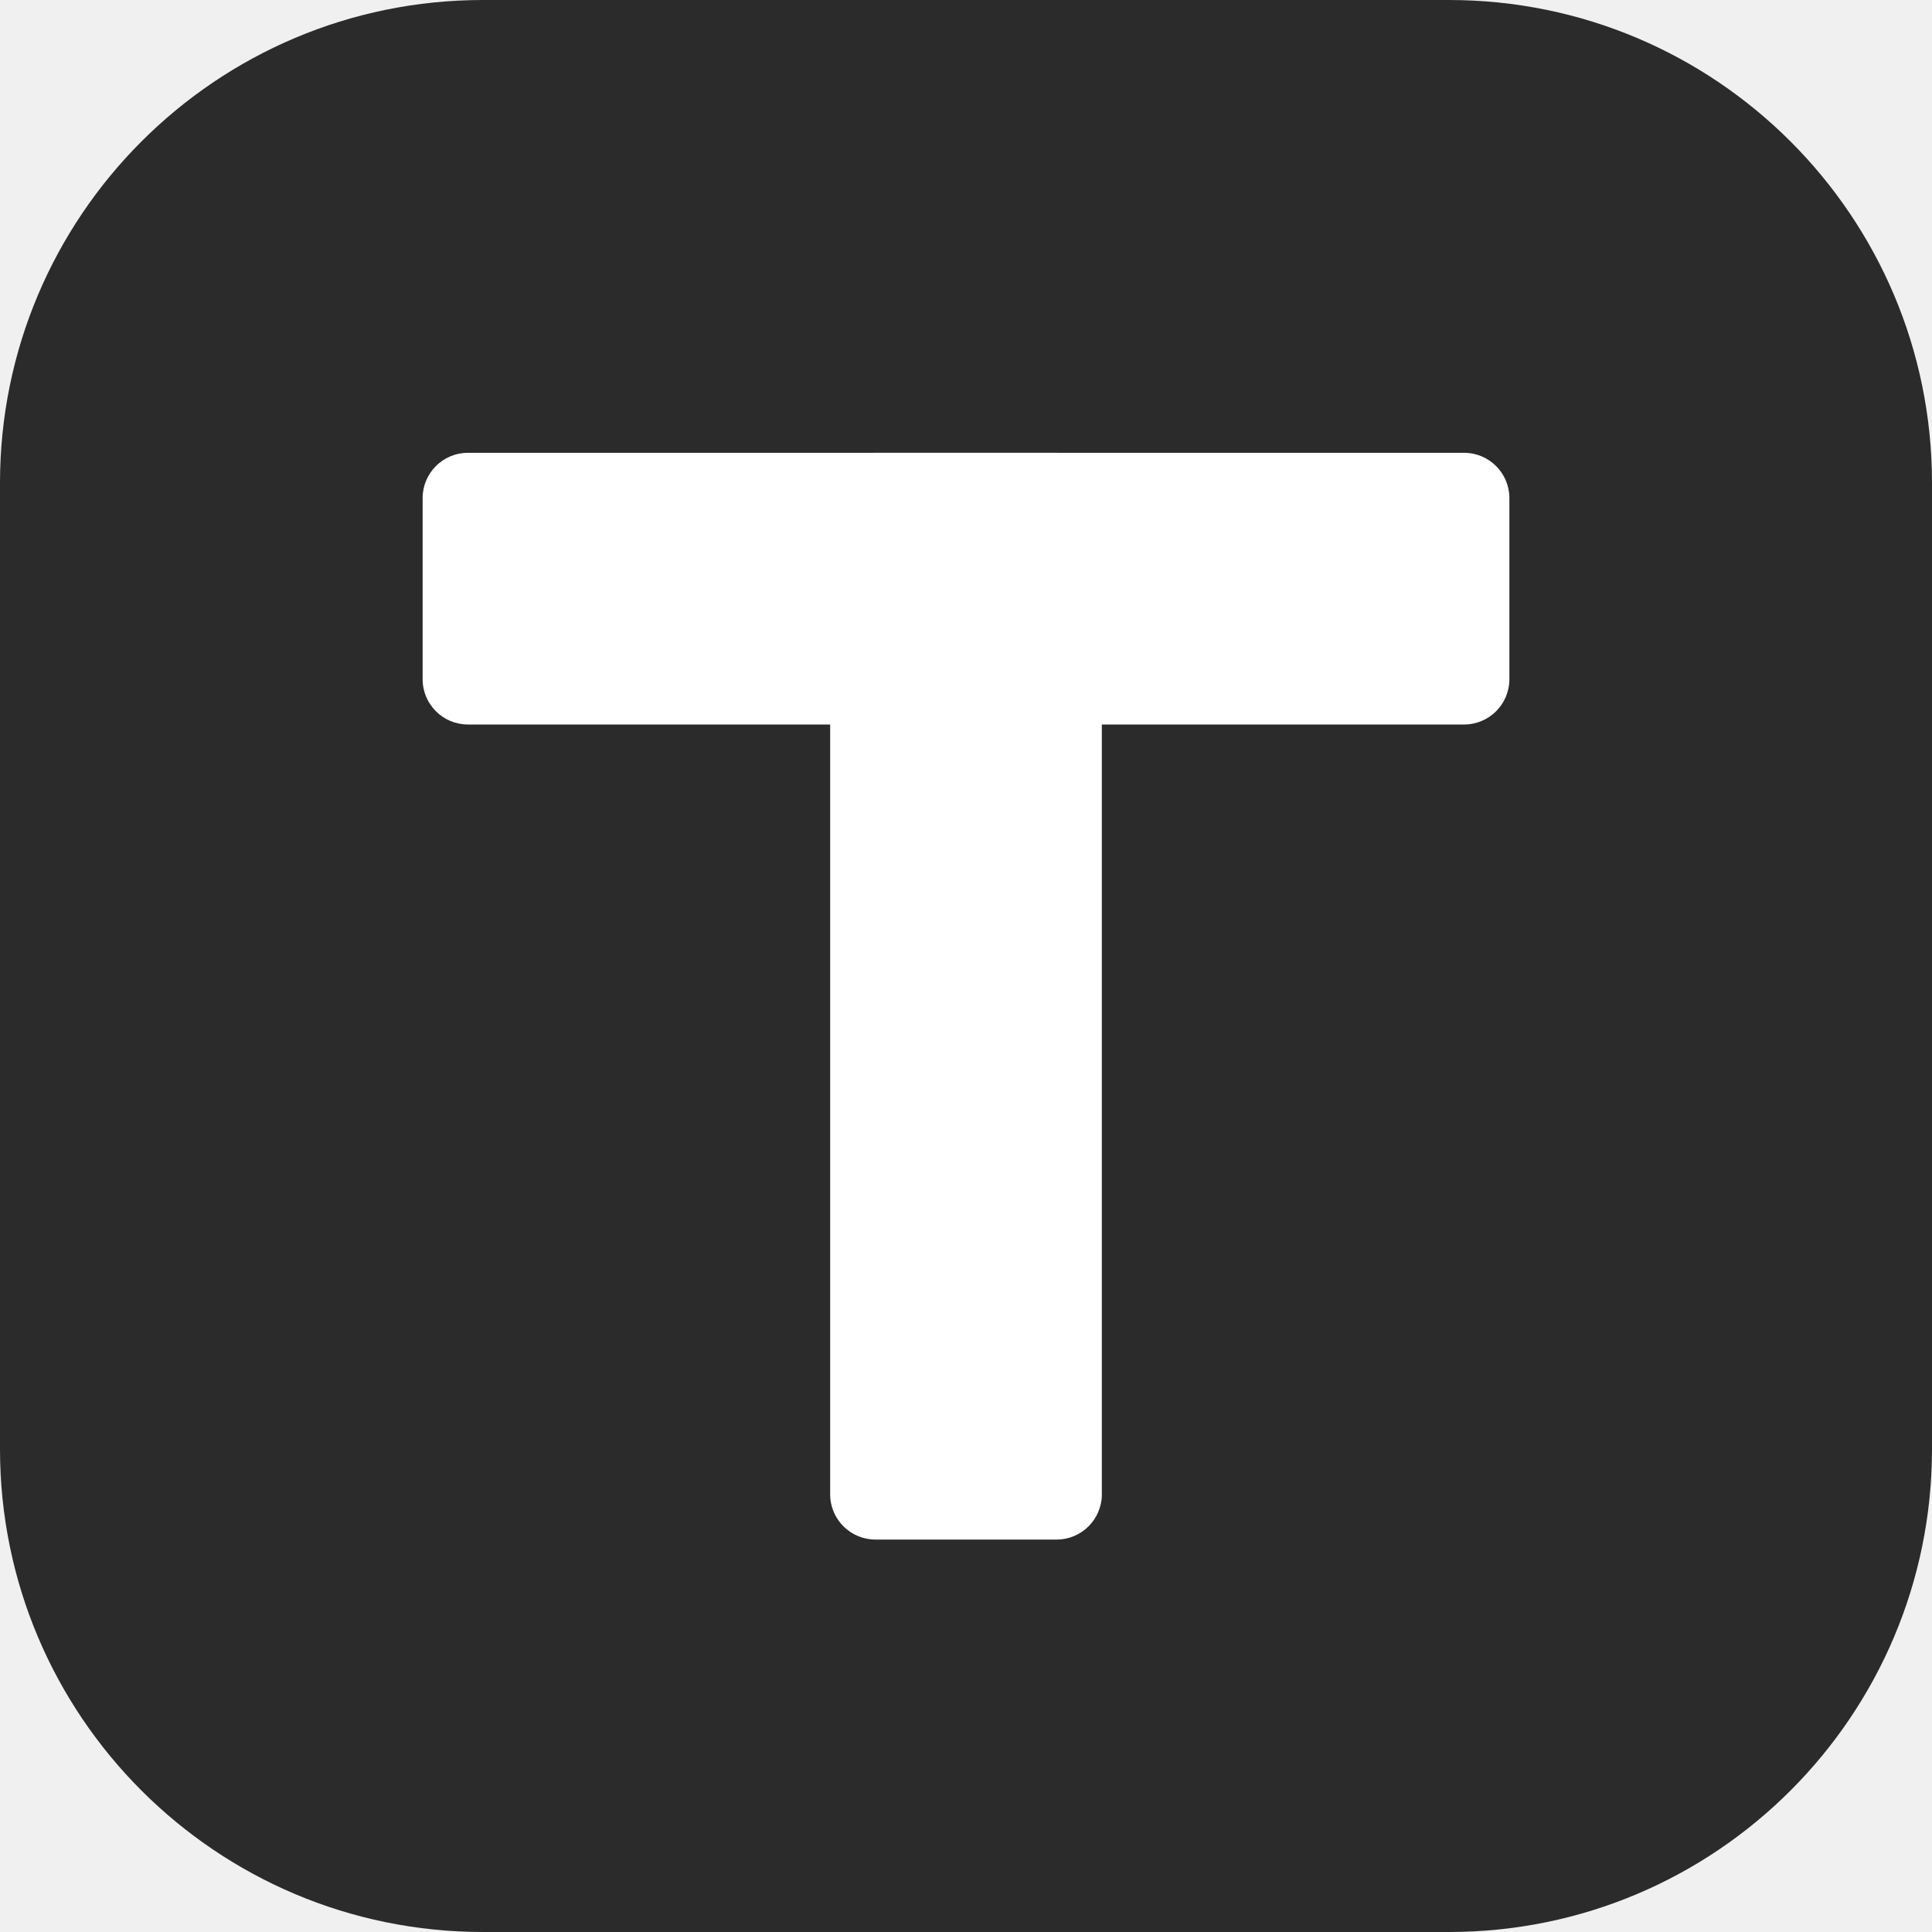
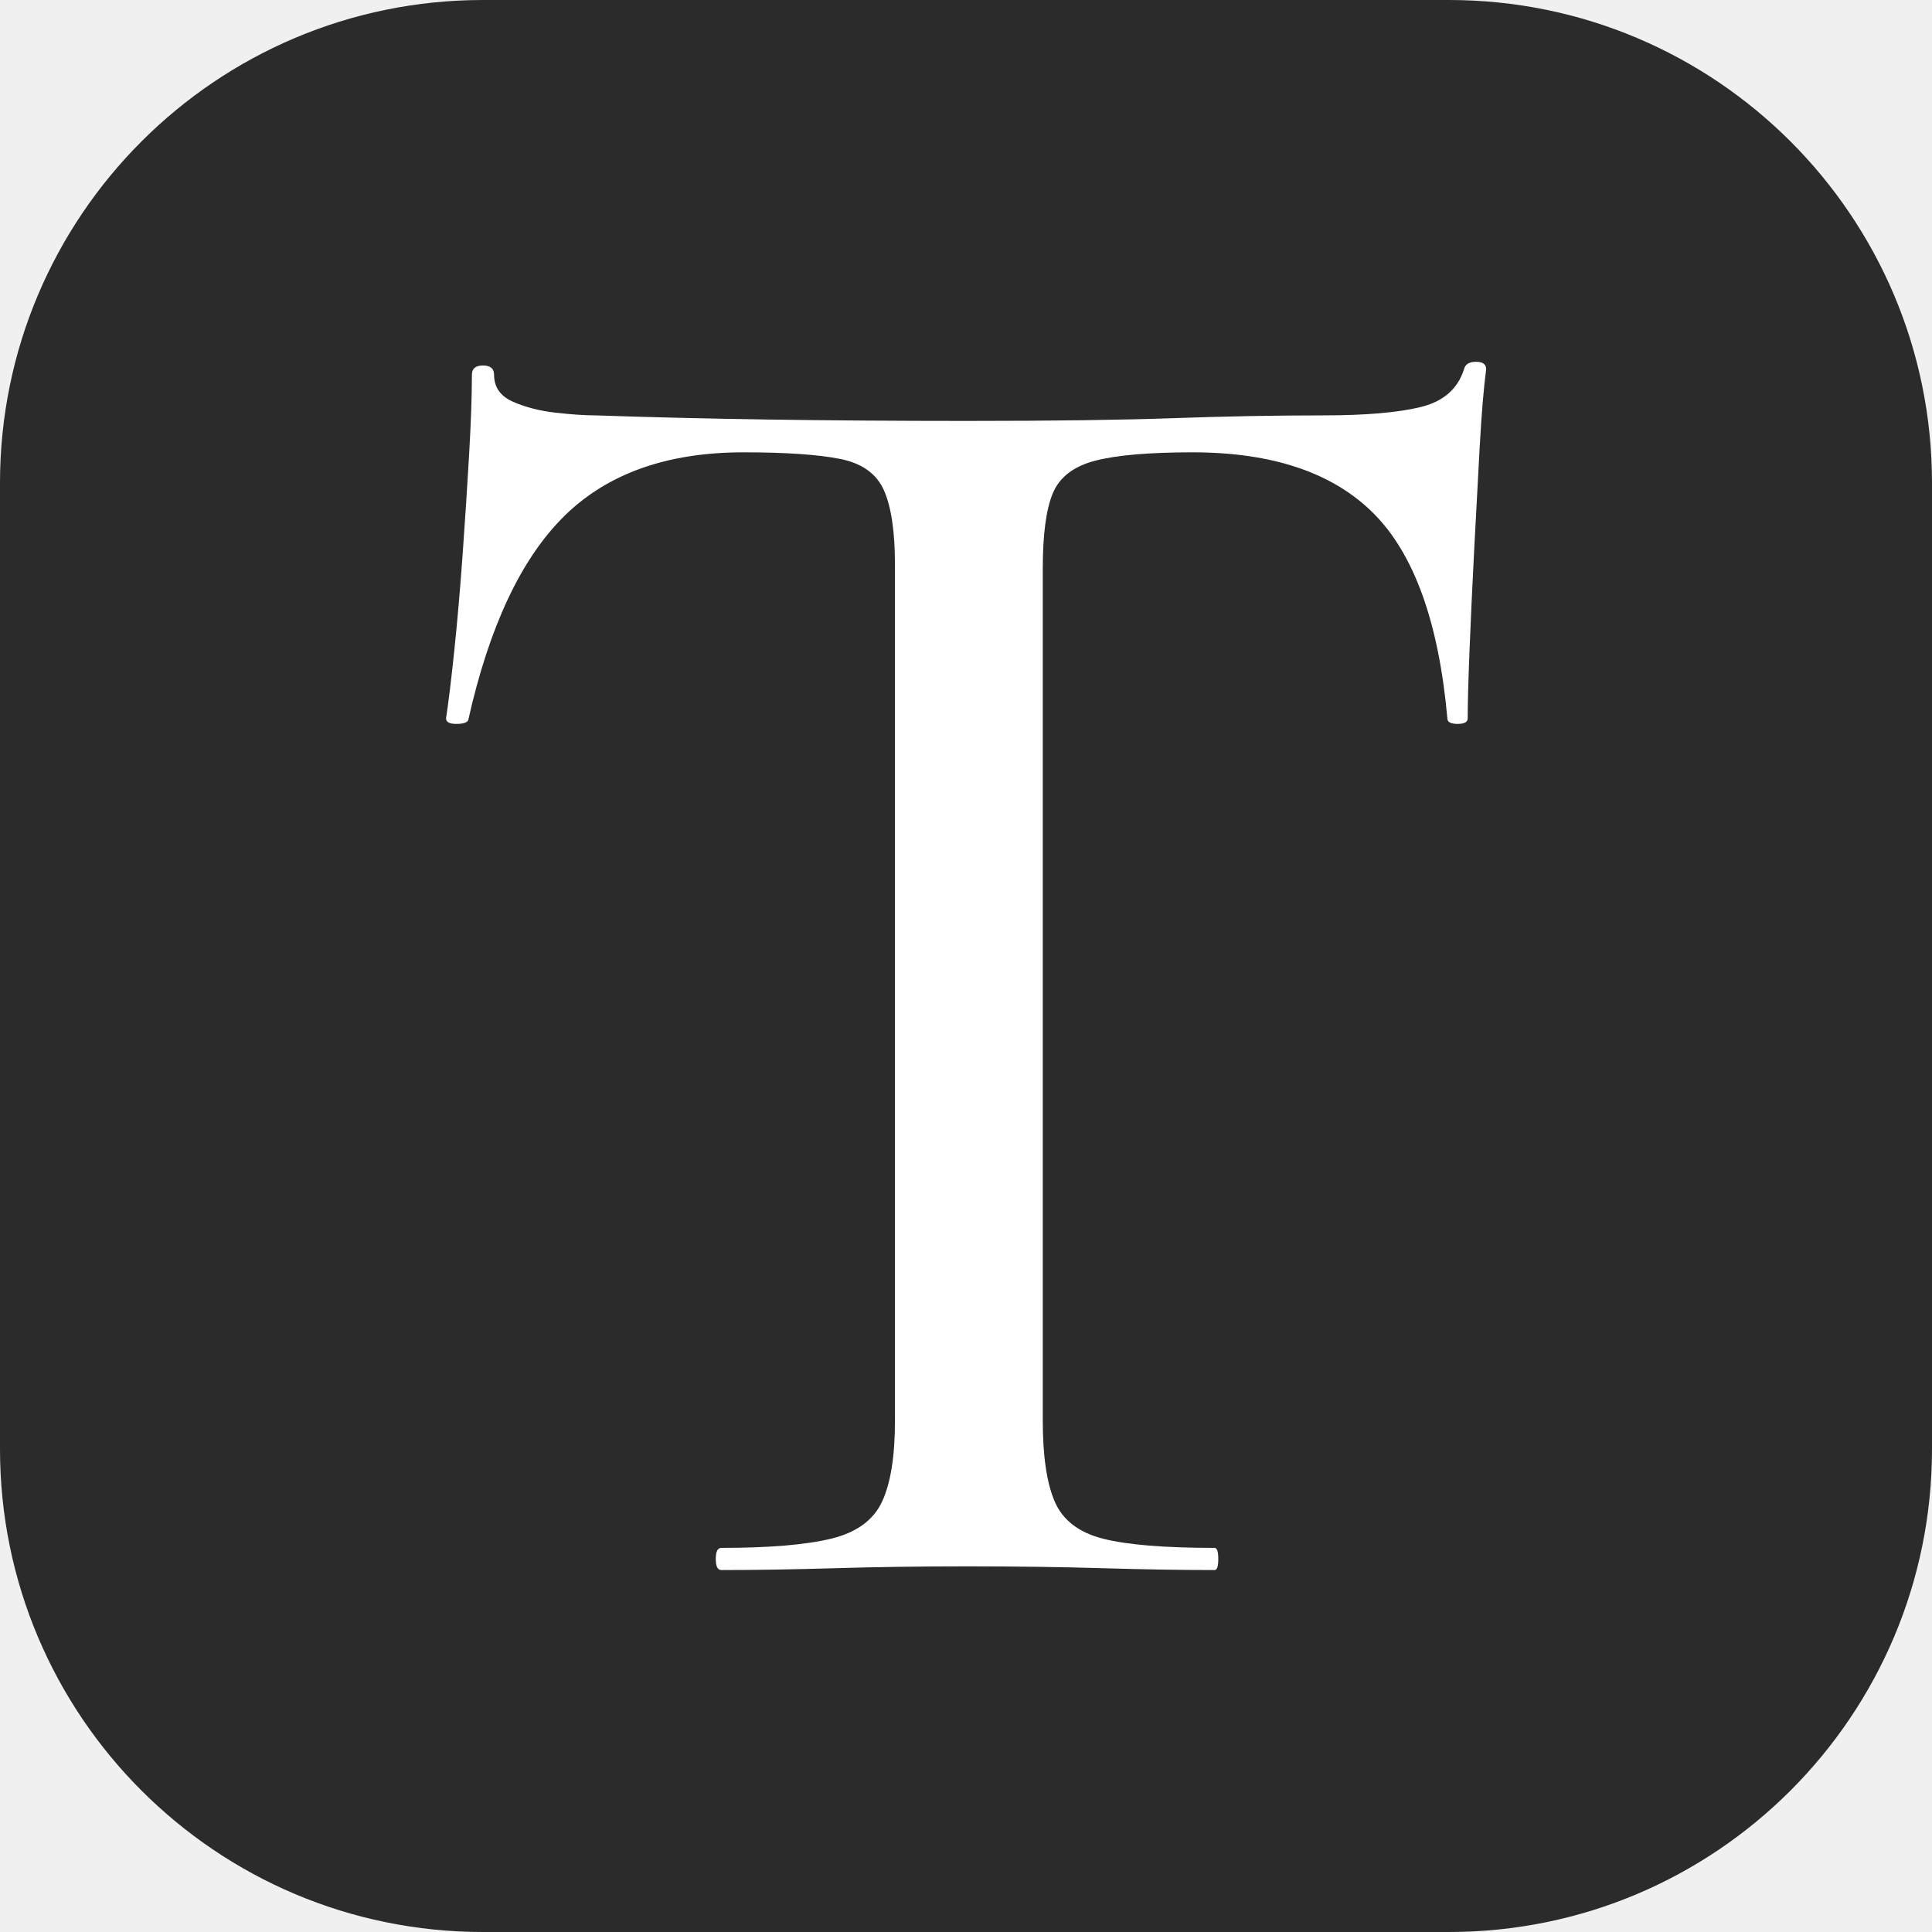
<svg xmlns="http://www.w3.org/2000/svg" viewBox="0 0 64 64">
  <rect width="64" height="64" rx="16" fill="#2b2b2b" />
-   <g fill="#fff">
-     <rect x="14" y="15" width="36" height="9" rx="1.5" />
-     <rect x="27.5" y="15" width="9" height="36" rx="1.5" />
-   </g>
+   <path fill="#fff" transform="translate(12.45 52.01) scale(0.0612 -0.0612)" d="M199 605Q137 605 102.0 570.5Q67 536 50 460Q49 458 43.5 458.0Q38 458 38 461Q40 474 42.5 498.0Q45 522 47.0 550.0Q49 578 50.5 604.0Q52 630 52 647Q52 652 58.0 652.0Q64 652 64 647Q64 637 74.0 632.5Q84 628 97.0 626.5Q110 625 119 625Q205 622 320 622Q390 622 432.0 623.5Q474 625 513 625Q547 625 565.5 629.5Q584 634 589 650Q590 654 595.5 654.0Q601 654 601 650Q599 635 597.5 608.0Q596 581 594.5 552.0Q593 523 592.0 498.0Q591 473 591 461Q591 458 585.5 458.0Q580 458 580 461Q573 539 540.0 572.0Q507 605 442 605Q407 605 389.5 600.5Q372 596 366.5 583.0Q361 570 361 542V81Q361 52 367.5 37.0Q374 22 393.5 17.0Q413 12 454 12Q456 12 456.0 6.0Q456 0 454 0Q427 0 393.5 1.0Q360 2 320 2Q282 2 248.5 1.0Q215 0 187 0Q184 0 184.0 6.0Q184 12 187 12Q226 12 246.5 17.0Q267 22 274.0 37.0Q281 52 281 81V544Q281 571 275.0 584.5Q269 598 251.0 601.5Q233 605 199 605Z" />
</svg>
